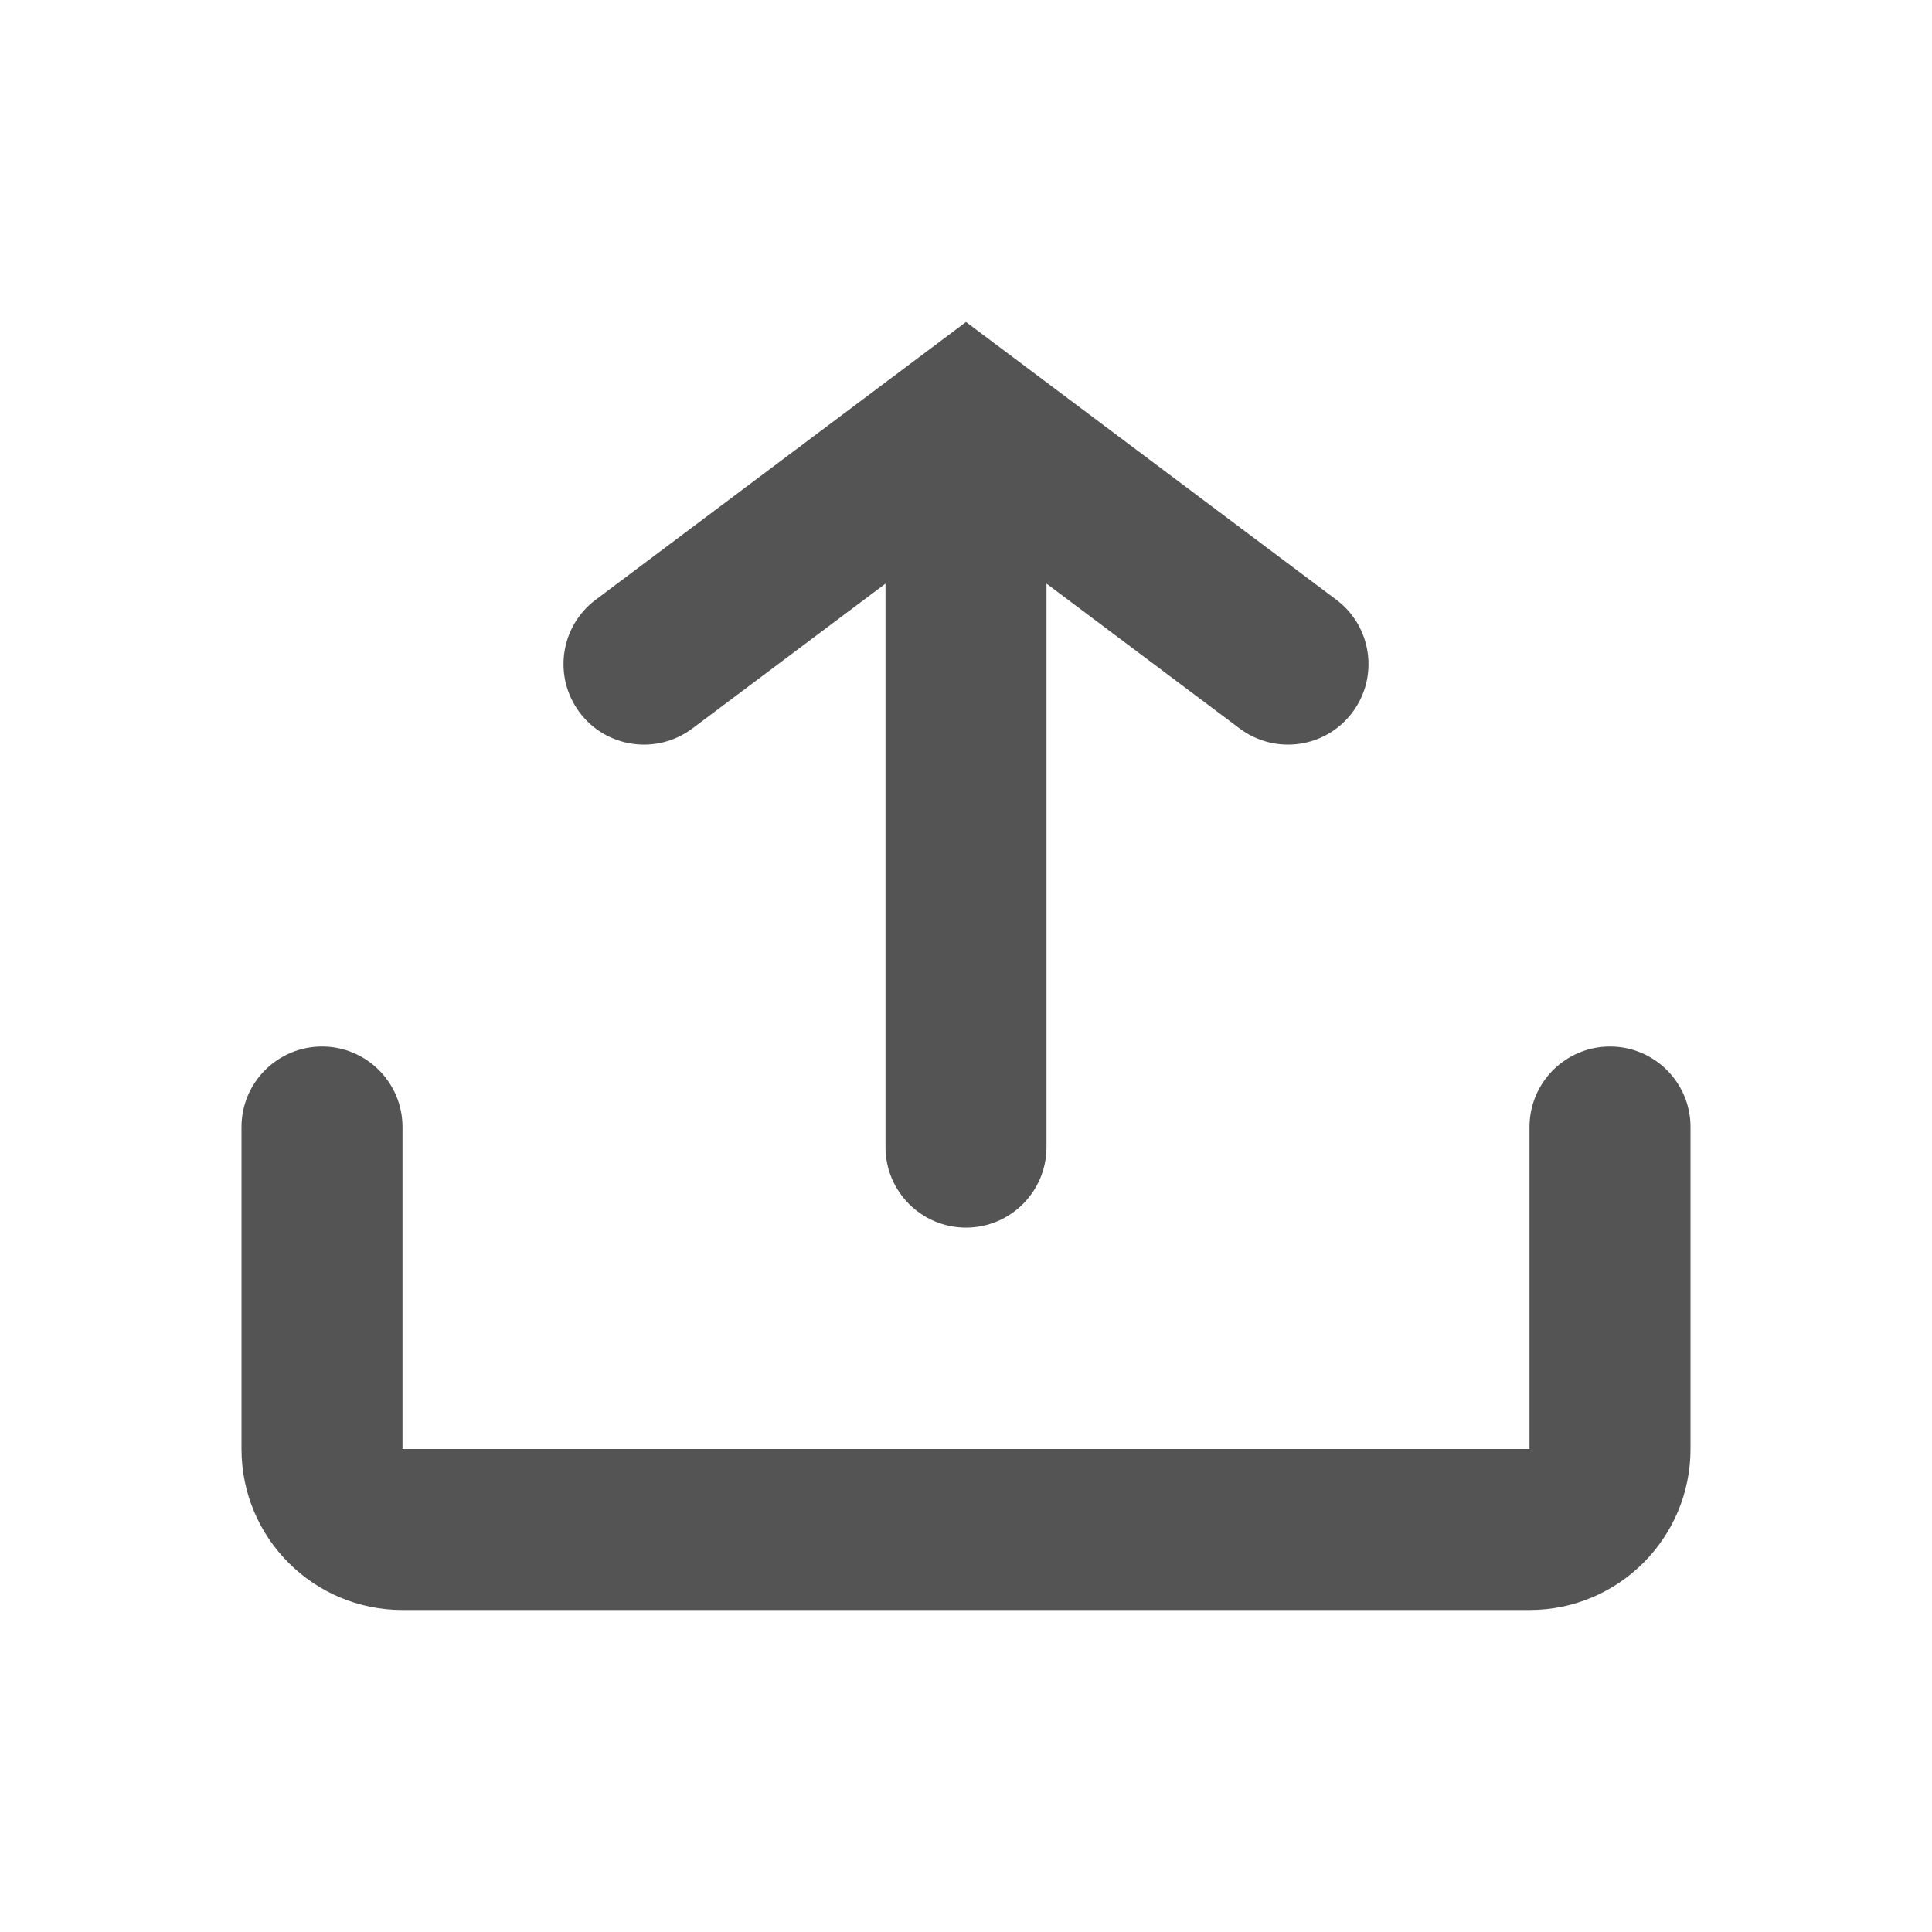
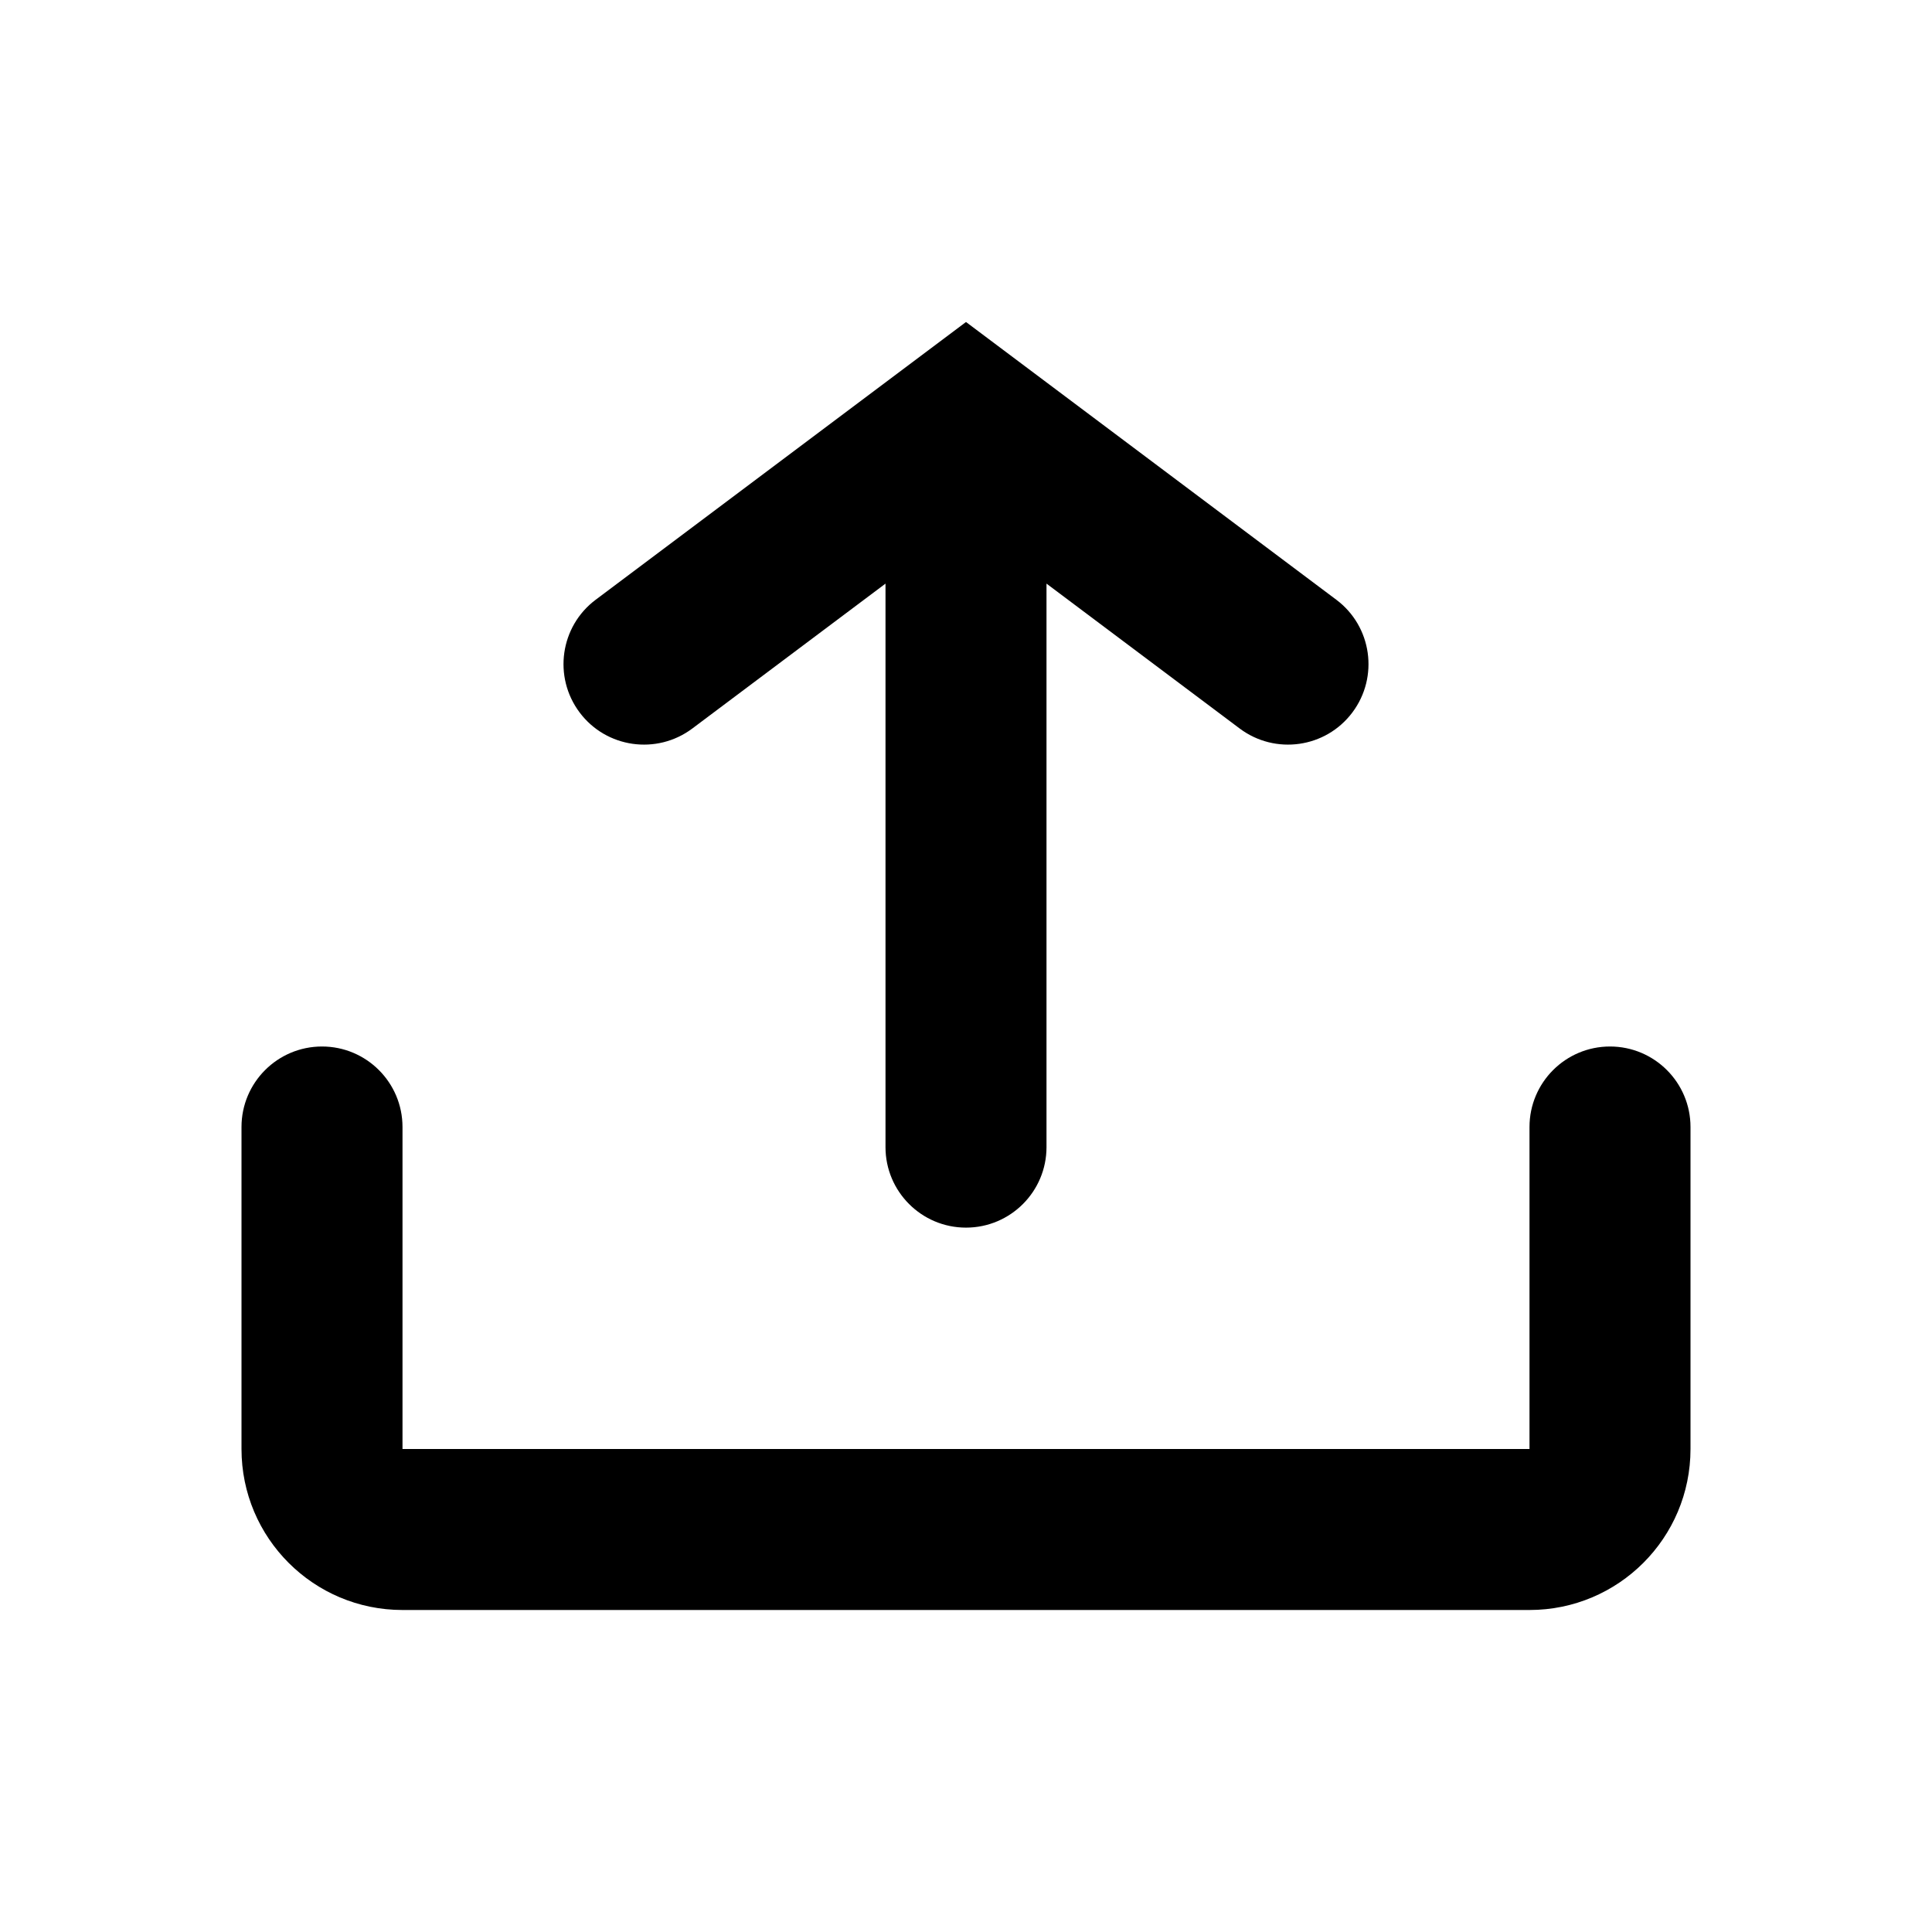
<svg xmlns="http://www.w3.org/2000/svg" width="24" height="24" viewBox="0 0 24 24" fill="none">
-   <path d="M12 15.25C11.448 15.25 11 14.802 11 14.25L11 7.25L8.6 9.05C8.158 9.381 7.531 9.292 7.2 8.85C6.869 8.408 6.958 7.781 7.4 7.45L12 4L16.6 7.45C17.042 7.781 17.131 8.408 16.8 8.85C16.469 9.292 15.842 9.381 15.4 9.05L13 7.25V14.25C13 14.802 12.552 15.25 12 15.25Z" fill="#545454" />
-   <path d="M4 13C4.552 13 5 13.448 5 14V18H19V14C19 13.448 19.448 13 20 13C20.552 13 21 13.448 21 14V18C21 19.105 20.105 20 19 20H5C3.895 20 3 19.105 3 18V14C3 13.448 3.448 13 4 13Z" fill="#545454" />
+   <path d="M12 15.25C11.448 15.25 11 14.802 11 14.25L11 7.25L8.6 9.05C8.158 9.381 7.531 9.292 7.2 8.85C6.869 8.408 6.958 7.781 7.4 7.45L12 4L16.6 7.45C17.042 7.781 17.131 8.408 16.8 8.85C16.469 9.292 15.842 9.381 15.4 9.05L13 7.25V14.25C13 14.802 12.552 15.25 12 15.25Z" fill="currentColor" />
+   <path d="M4 13C4.552 13 5 13.448 5 14V18H19V14C19 13.448 19.448 13 20 13C20.552 13 21 13.448 21 14V18C21 19.105 20.105 20 19 20H5C3.895 20 3 19.105 3 18V14C3 13.448 3.448 13 4 13Z" fill="currentColor" />
</svg>
